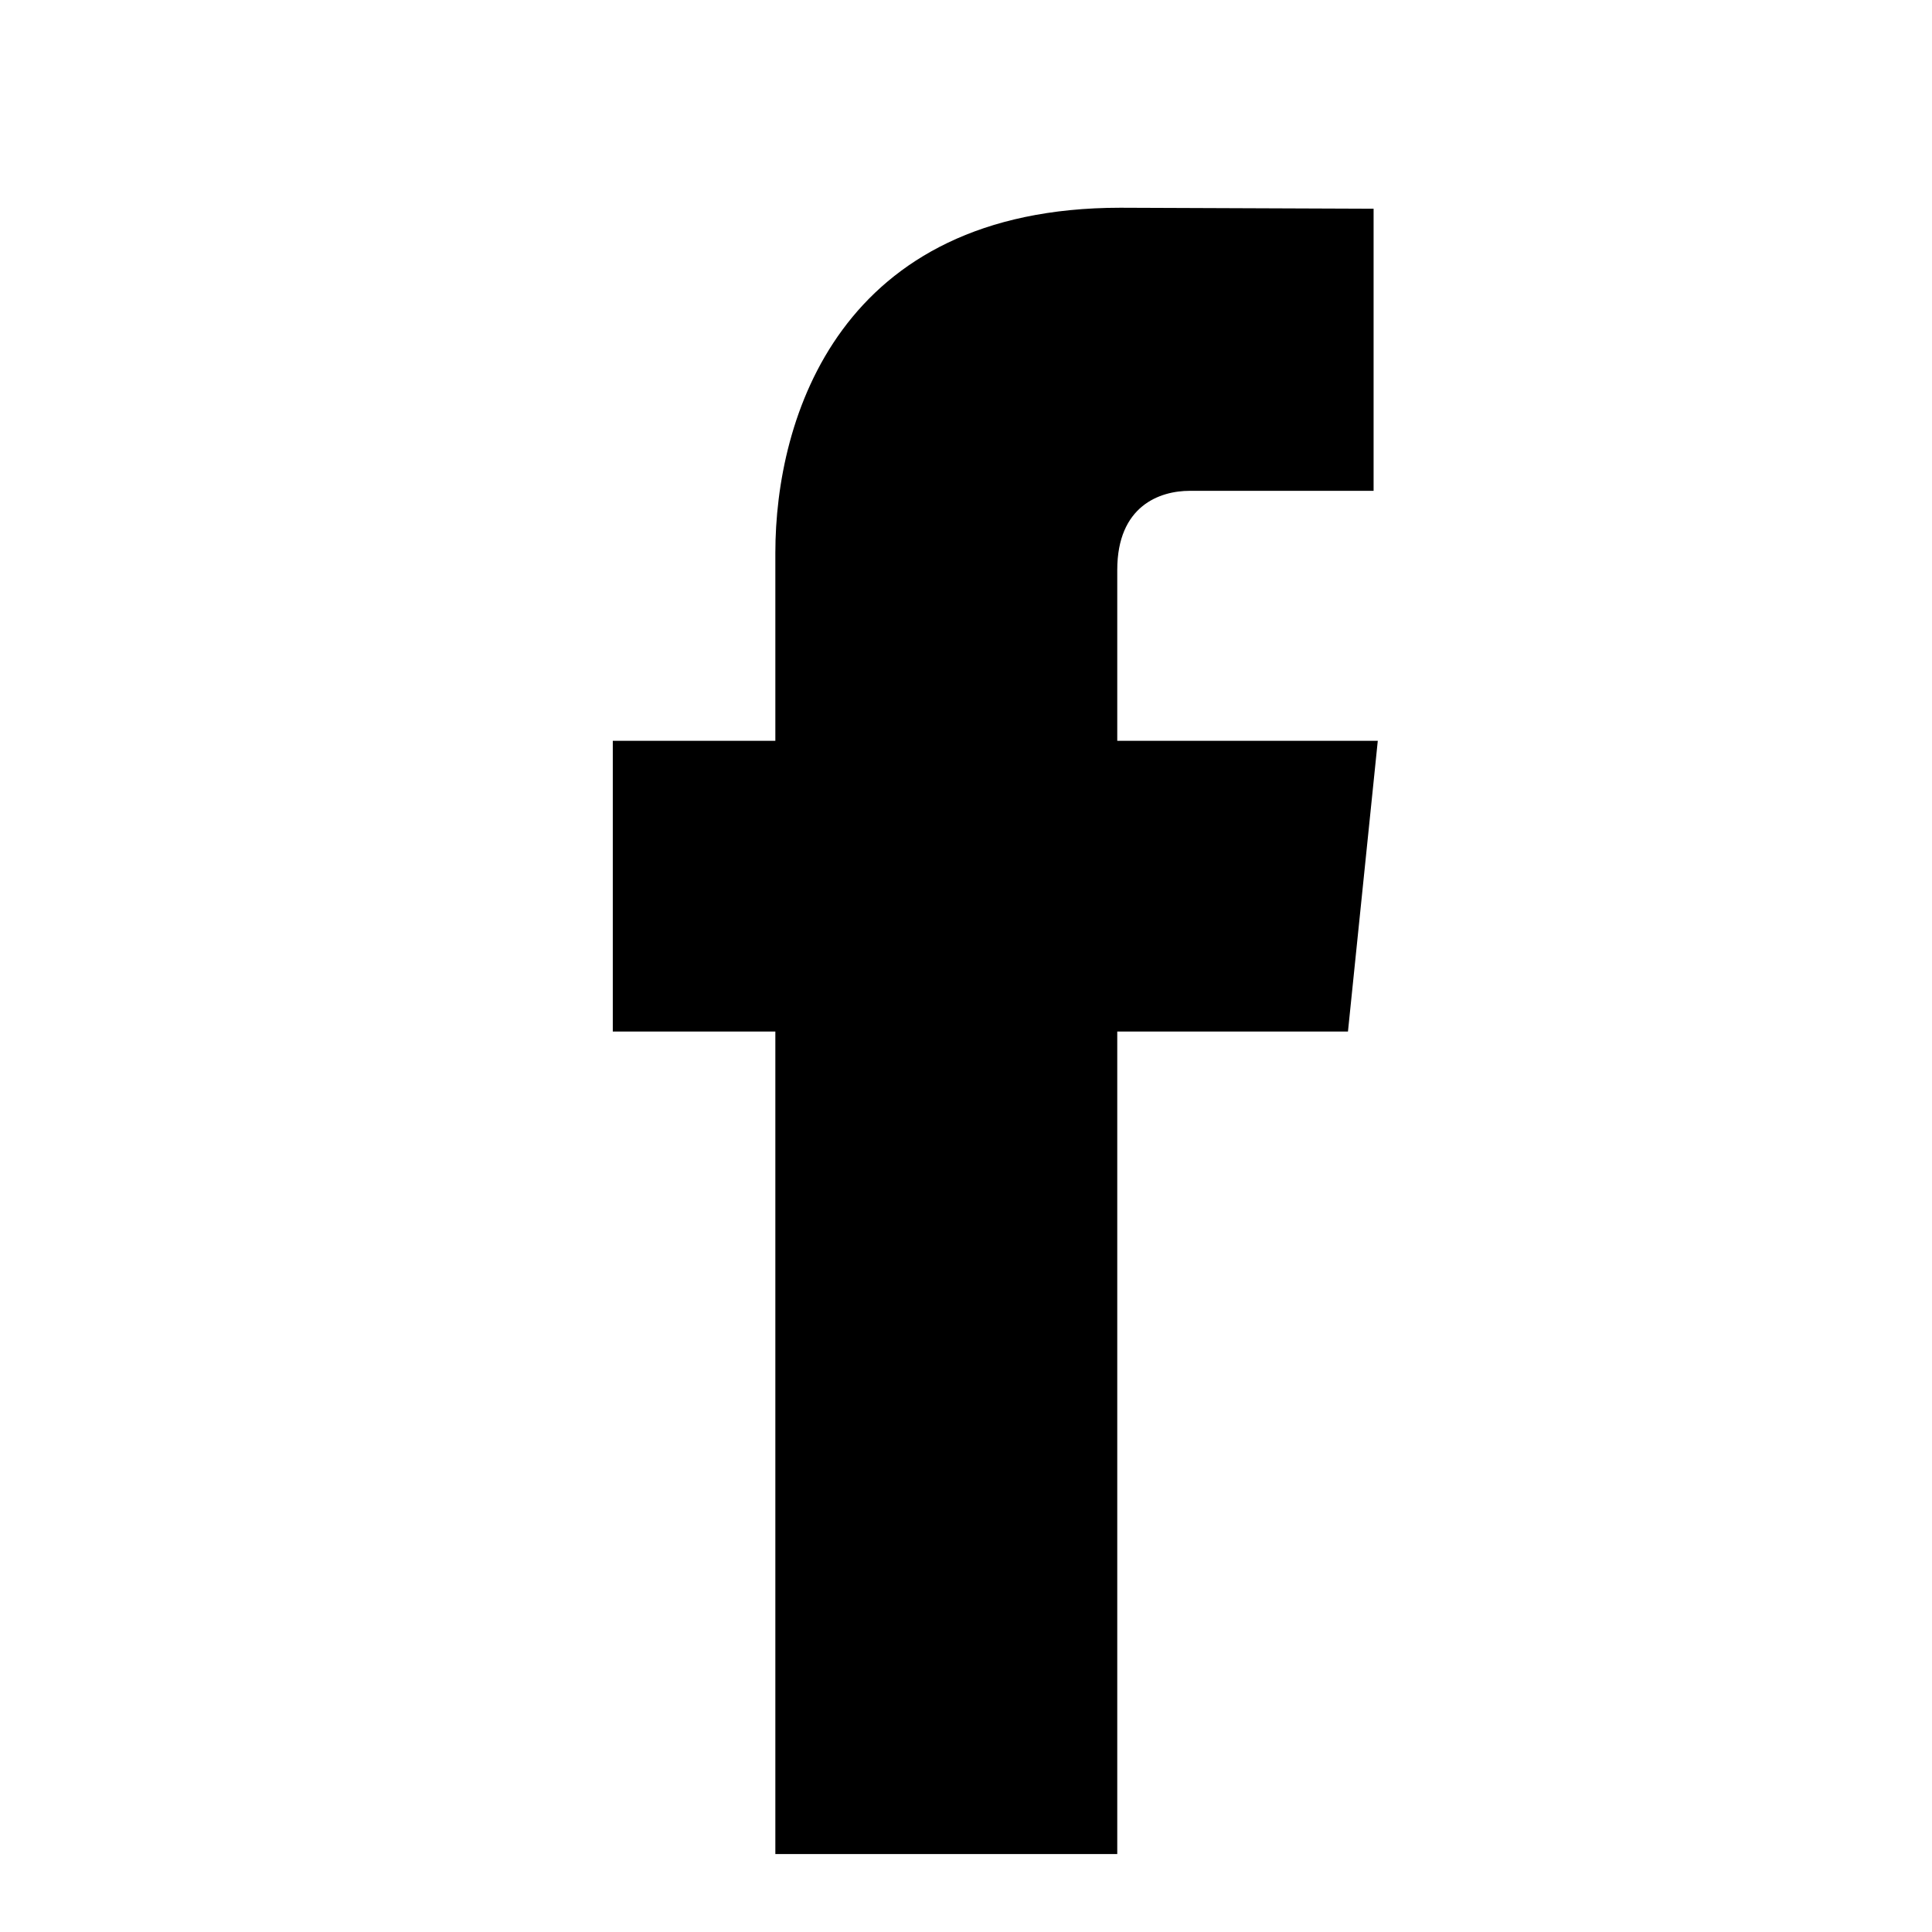
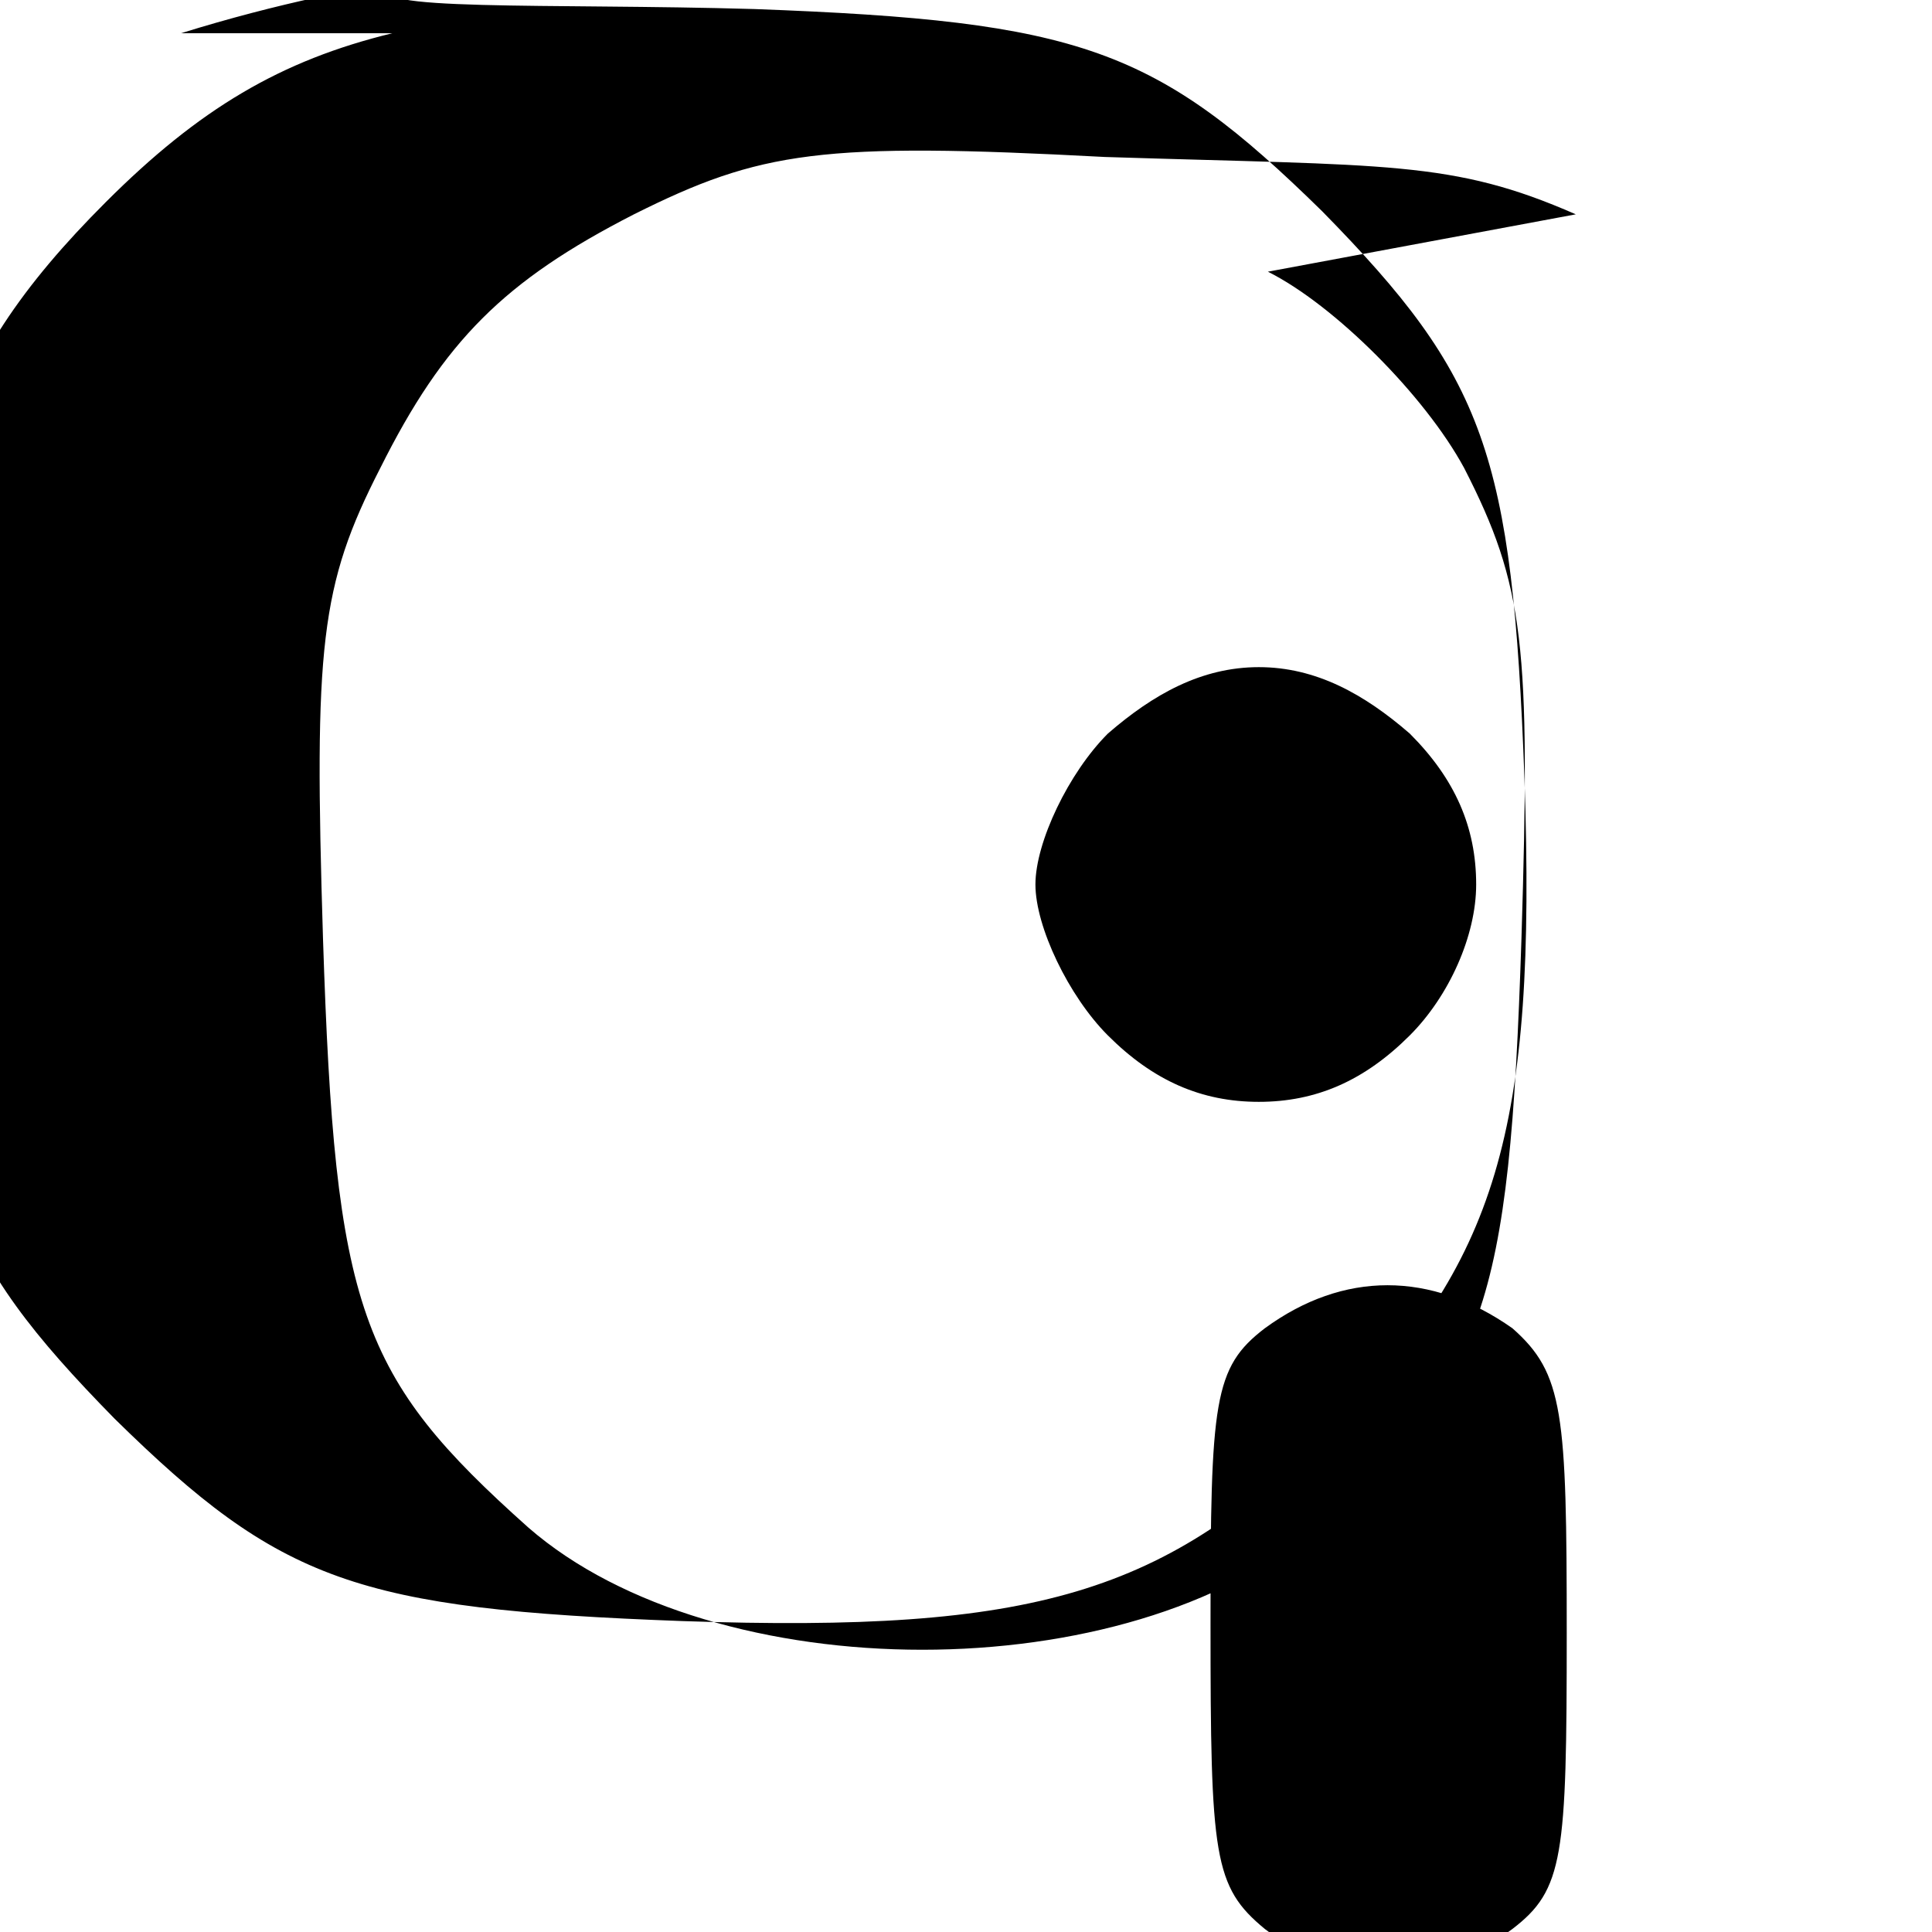
- <svg xmlns="http://www.w3.org/2000/svg" enable-background="new 0 0 56.693 56.693" height="56.693px" id="Layer_1" version="1.1" viewBox="0 0 56.693 56.693" width="56.693px" xml:space="preserve">
-   <path d="M40.43,21.739h-7.645v-5.014c0-1.883,1.248-2.322,2.127-2.322c0.877,0,5.395,0,5.395,0V6.125l-7.43-0.029  c-8.248,0-10.125,6.174-10.125,10.125v5.518h-4.77v8.53h4.77c0,10.947,0,24.137,0,24.137h10.033c0,0,0-13.32,0-24.137h6.77  L40.43,21.739z" />
+ <svg xmlns="http://www.w3.org/2000/svg" version="1.0" width="64pt" height="64pt" viewBox="0 0 64 64" preserveAspectRatio="xMidYMid meet">
+   <g transform="translate(0,64) scale(0.1,-0.1)" fill="#000000" stroke="none">
+     <path d="M130 629 c-37 -9 -64 -25 -95 -56 -55 -55 -68 -98 -64 -215 4 -108 13 -133 67 -188 55 -54 80 -63 188 -67 117 -4 160 9 215 64 55 55 68 98 64 215 -4 108 -13 133 -67 188 -55 54 -80 63 -188 67 -68 2 -133 -1 -120 8 -7 0 -38 -6 -70 -16z m290 -79 c22 -11 52 -41 65 -65 20 -39 22 -59 19 -156 -4 -123 -12 -145 -68 -195 -62 -54 -199 -54 -261 0 -56 50 -64 72 -68 195 -3 97 -1 117 19 156 21 42 41 62 84 84 42 21 62 24 156 19 94 -3 115 -1 156 -19z m-53 -153 c-13 -13 -24 -36 -24 -50 0 -14 11 -37 24 -50 15 -15 31 -22 50 -22 19 0 35 7 50 22 13 13 22 33 22 50 0 19 -7 35 -22 50 -15 13 -31 22 -50 22 -19 0 -35 -9 -50 -22z m134 -197 c17 -15 18 -28 18 -101 0 -74 -1 -85 -18 -98 -27 -20 -56 -20 -82 0 -17 14 -18 24 -18 101 0 74 1 85 18 98 26 19 55 19 82 0z" />
+   </g>
</svg>
